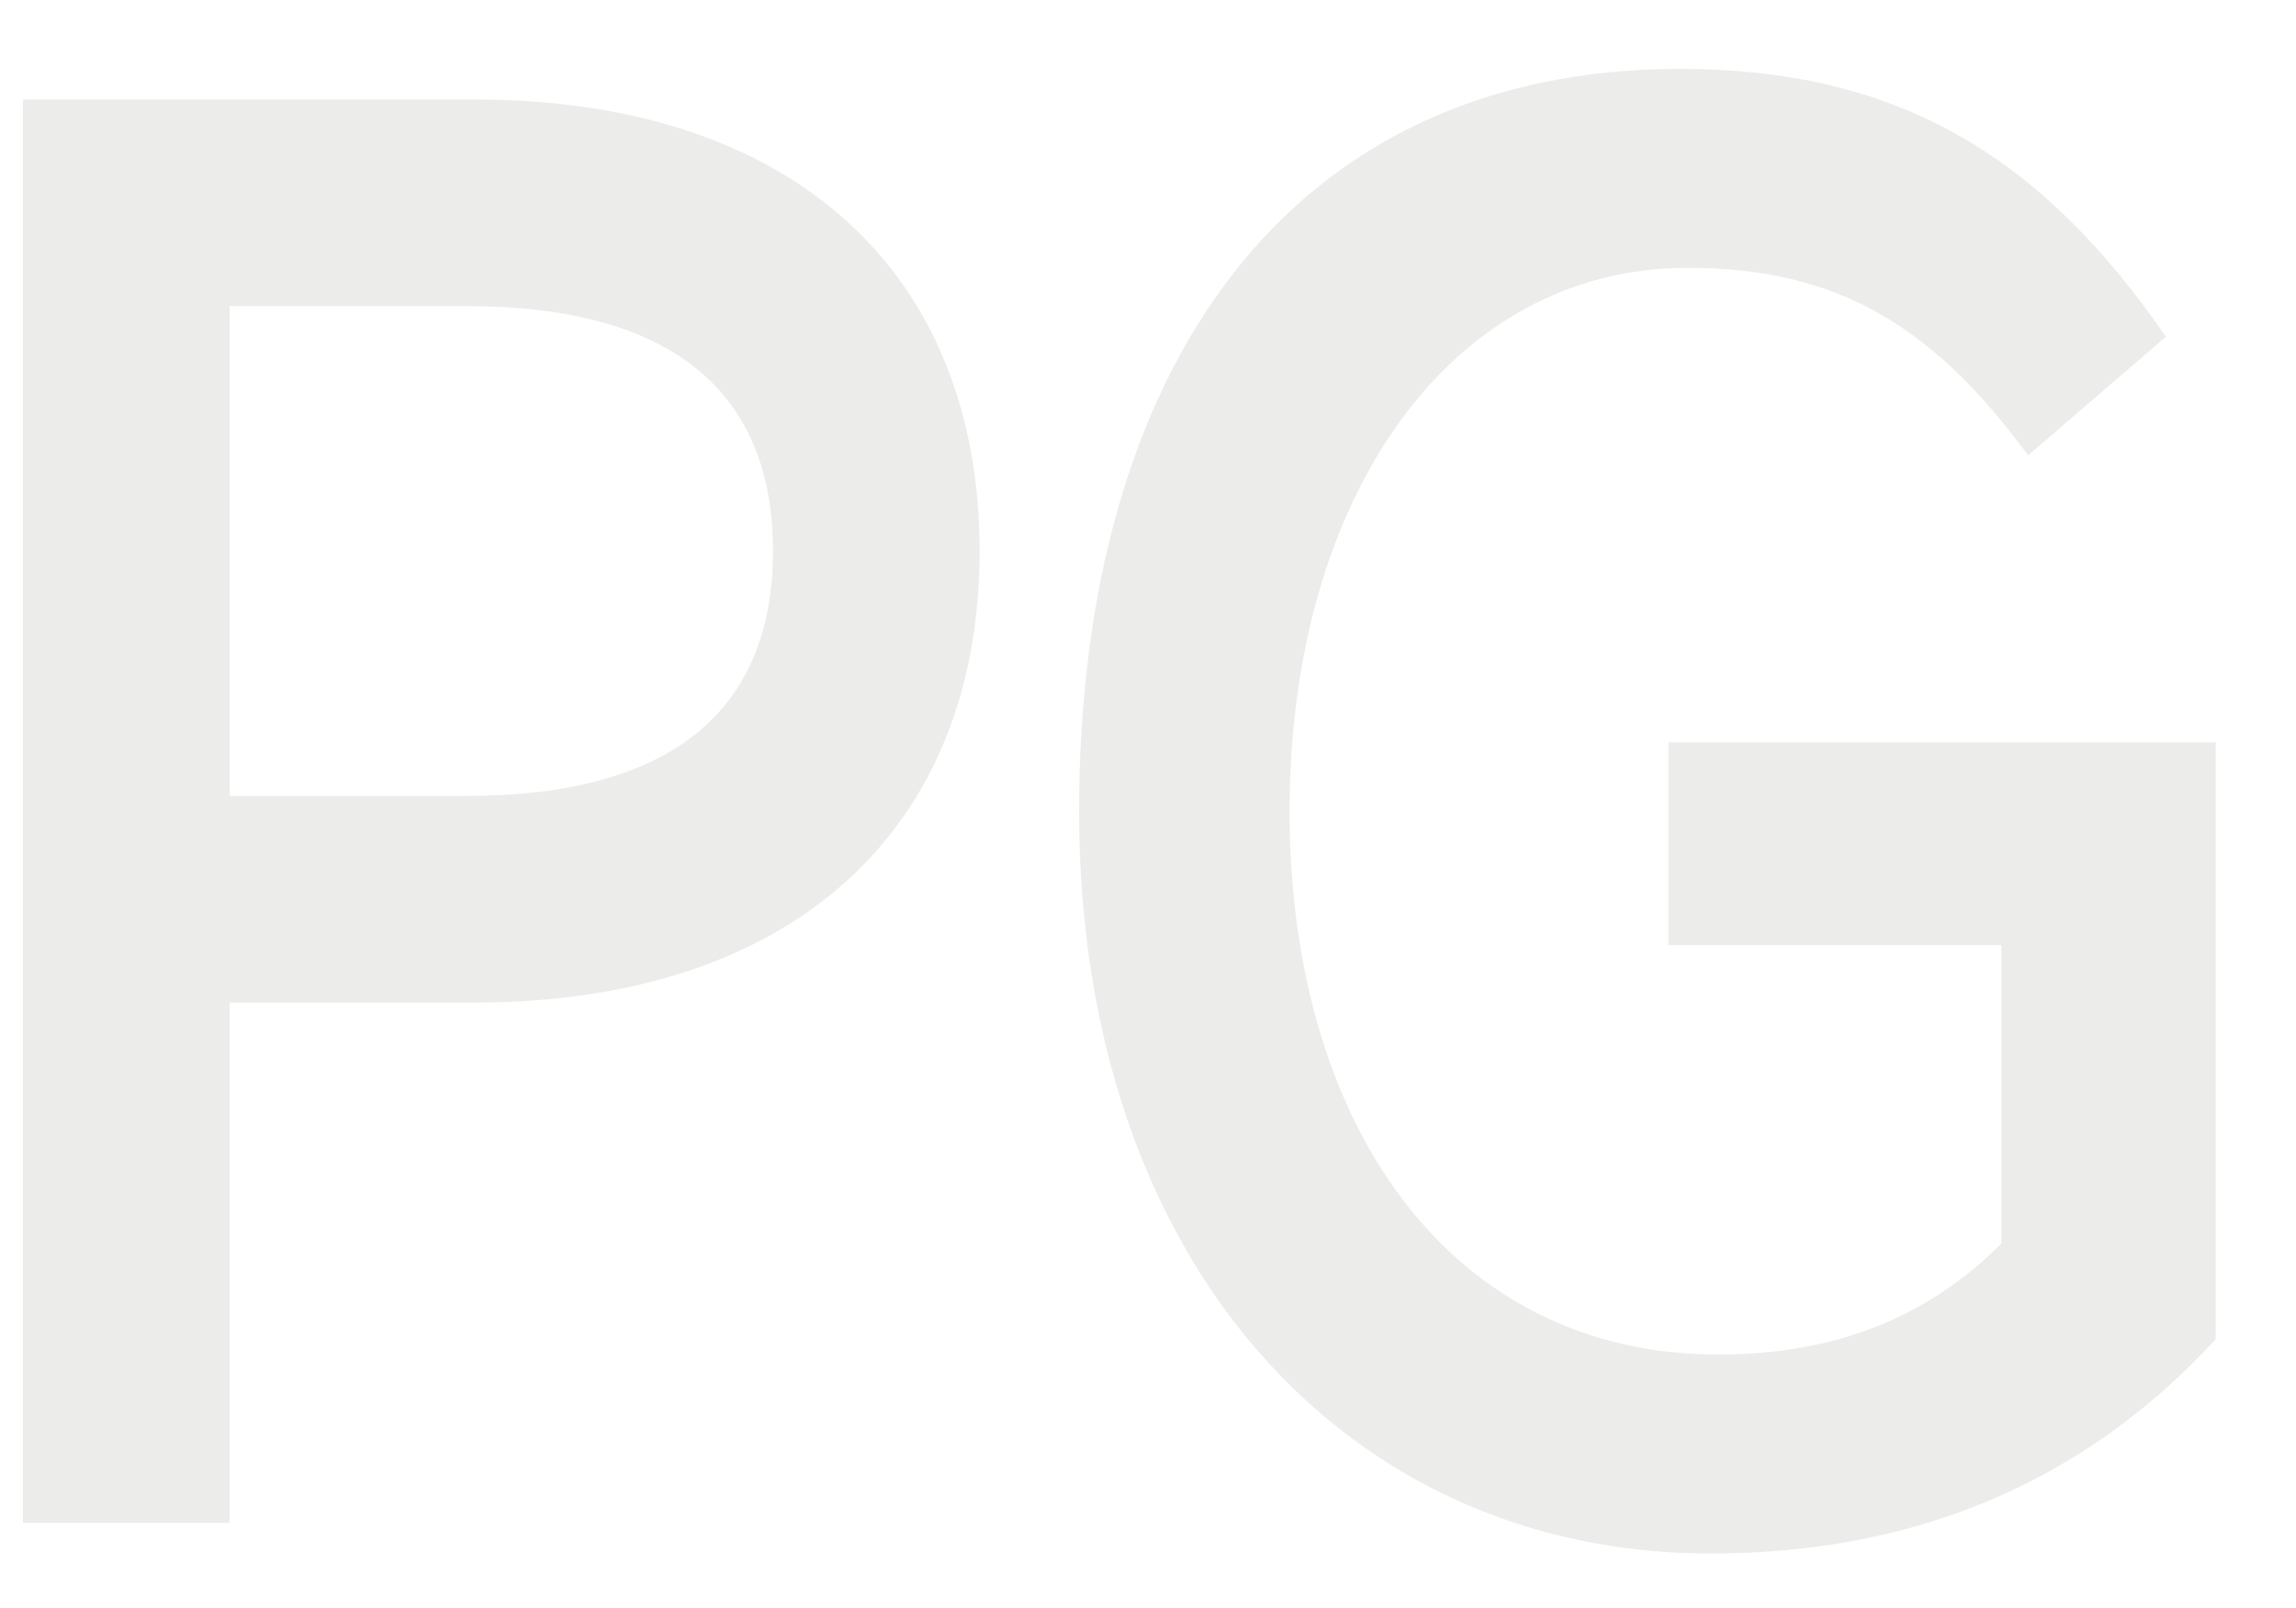
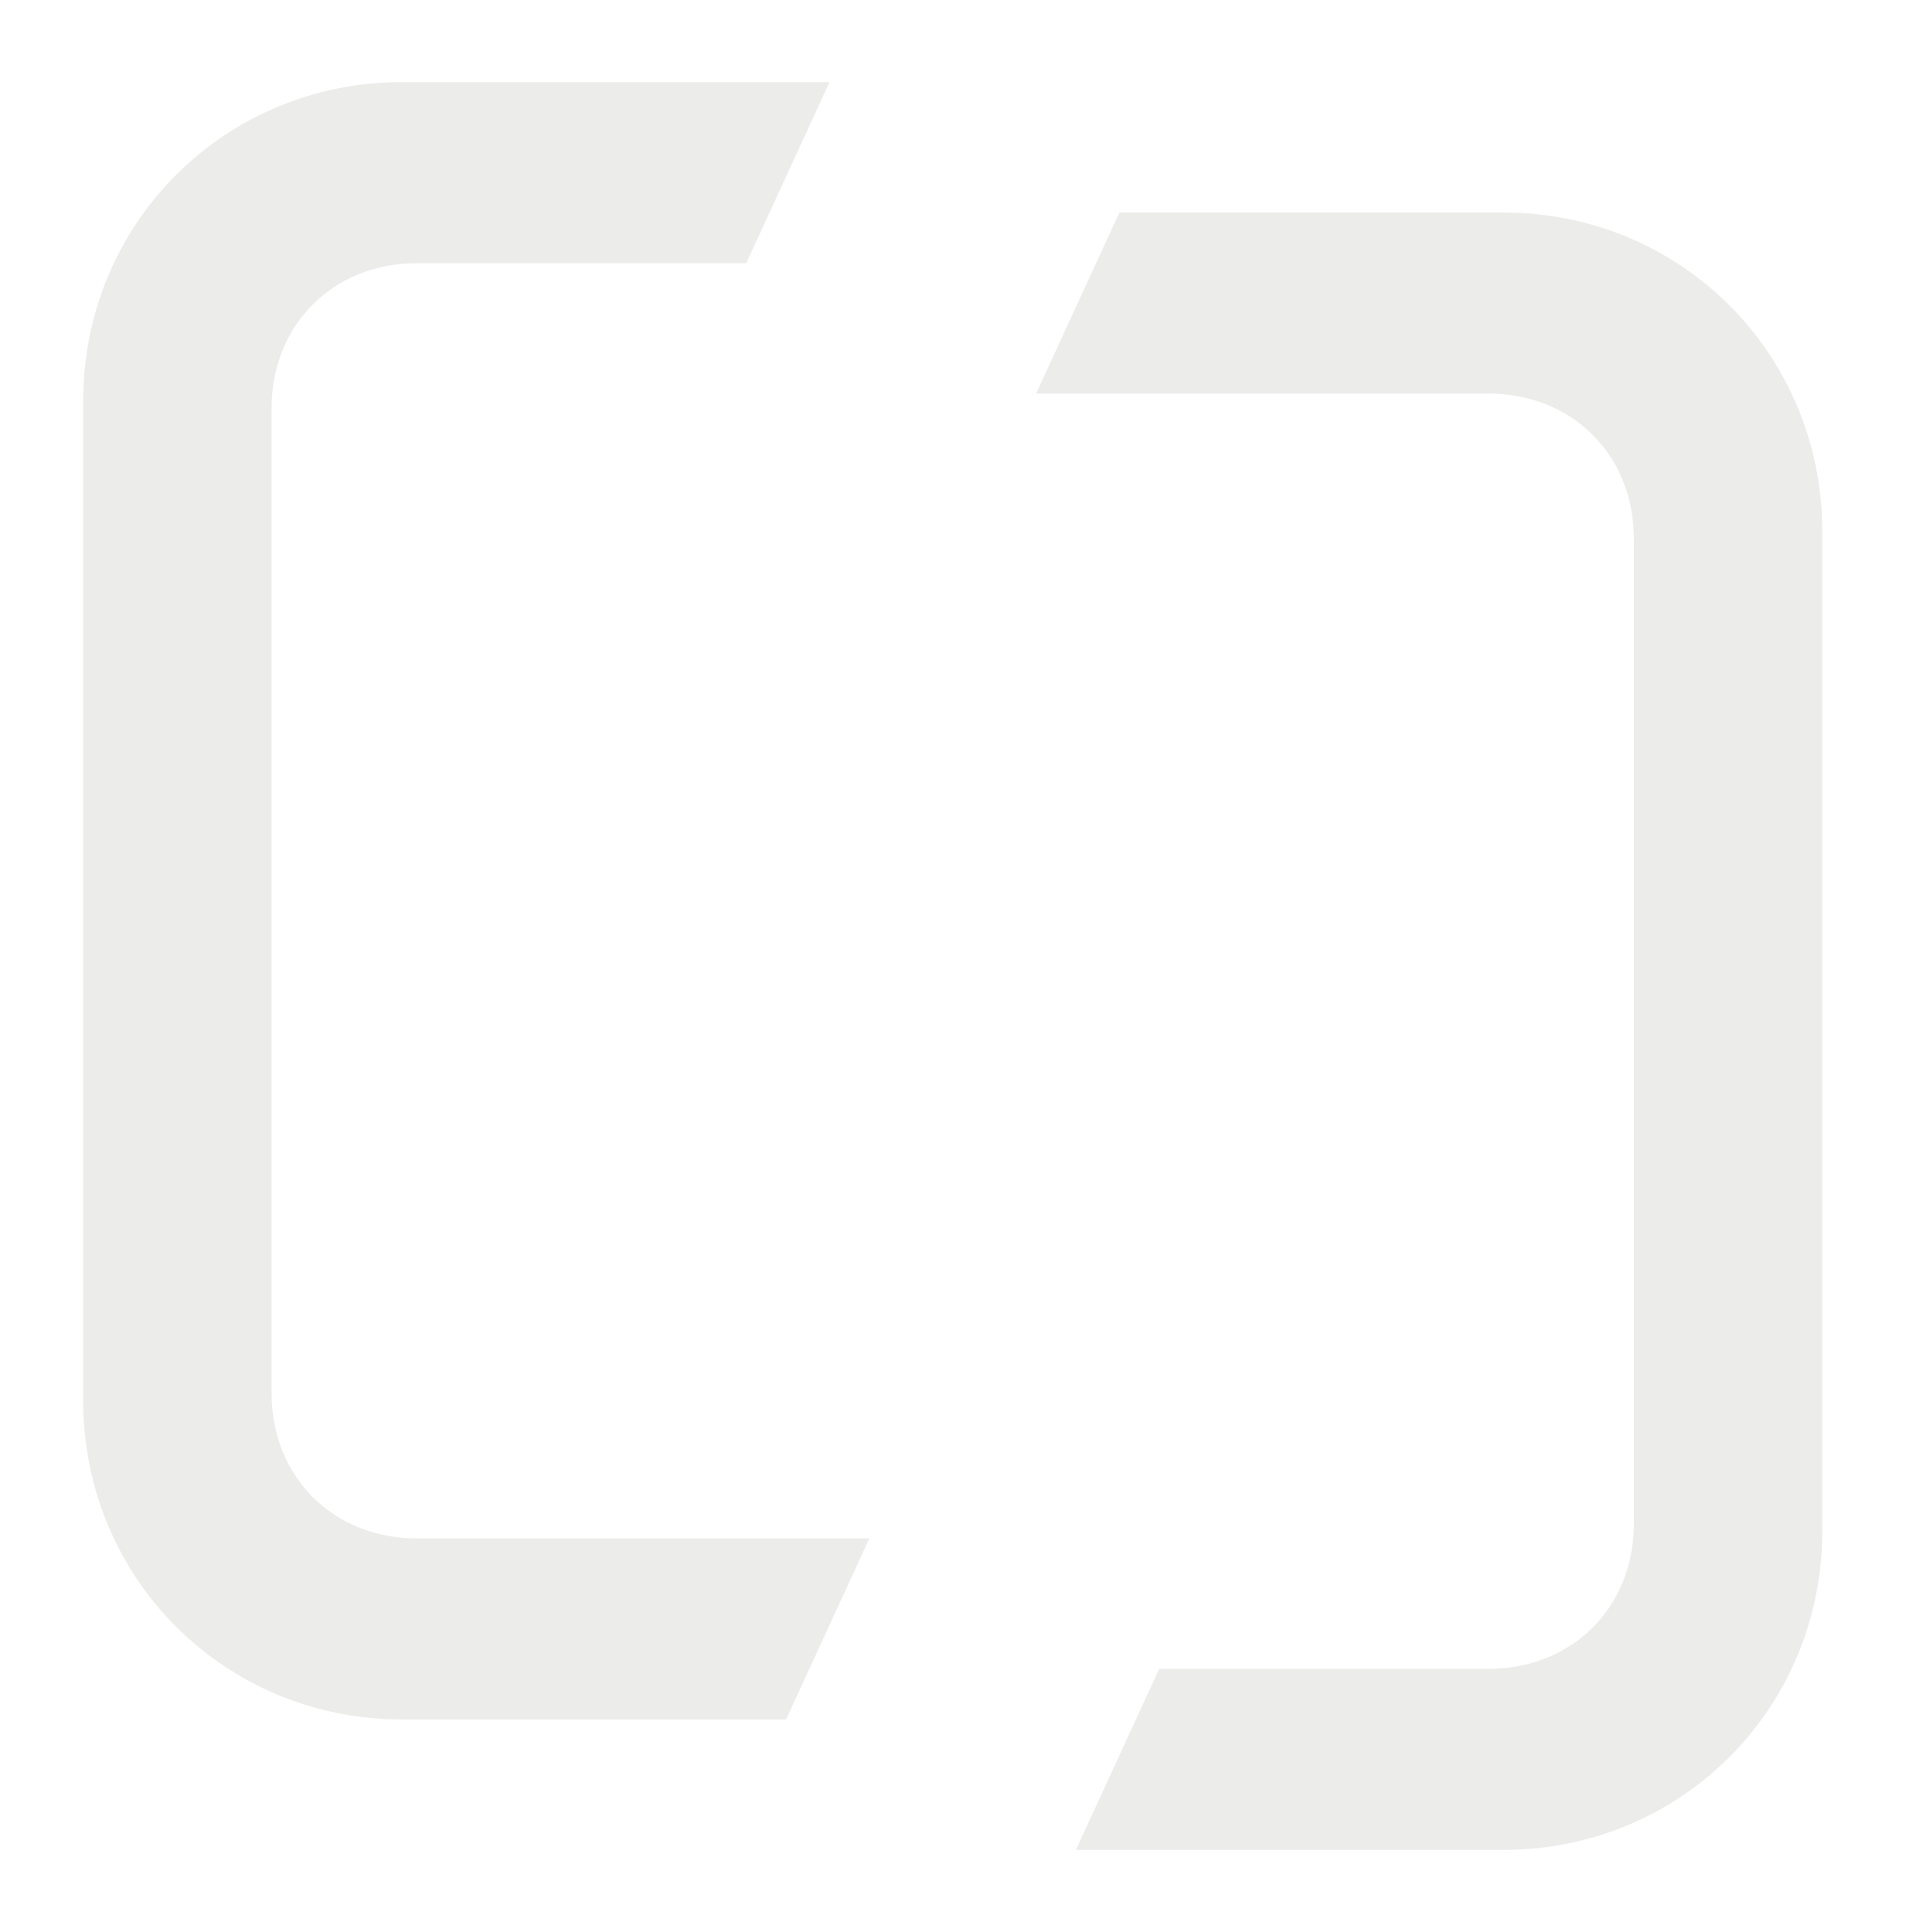
- <svg xmlns="http://www.w3.org/2000/svg" viewBox="220 300 600 420" fill="none">
+ <svg xmlns="http://www.w3.org/2000/svg" viewBox="228 224 568 576" fill="none">
  <defs>
    <linearGradient id="tile" x1="512" y1="80" x2="512" y2="944" gradientUnits="userSpaceOnUse">
      <stop stop-color="#292B2F" />
      <stop offset="1" stop-color="#16181B" />
    </linearGradient>
  </defs>
-   <g id="mark" fill="#ECEDEA" transform="translate(-30 0)">
-     <path fill-rule="evenodd" d="M256 698V326H374C458 326 506 372 506 444C506 516 458 562 374 562H310V698H256ZM310 380V508H372C425 508 452 486 452 444C452 402 425 380 372 380H310Z" />
-     <path transform="translate(34 0)" d="M782 388C749 340 711 318 655 318C553 318 498 396 498 512C498 630 568 706 663 706C717 706 761 687 795 650V494H652V547H739V625C720 644 696 654 665 654C595 654 553 594 553 512C553 430 595 370 657 370C696 370 721 385 746 419L782 388Z" />
+   <g id="mark" fill="#ECEDEA" transform="translate(512 512) scale(1.08) translate(-512 -512)">
+     <path d="M492 286H374C325 286 286 325 286 374V650C286 699 325 738 374 738H480L503 688H378C355 688 338 671 338 648V376C338 353 355 336 378 336H469L492 286Z" transform="translate(-14 -18)" />
+     <path d="M492 286H374C325 286 286 325 286 374V650C286 699 325 738 374 738H480L503 688H378C355 688 338 671 338 648V376C338 353 355 336 378 336H469L492 286Z" transform="rotate(180 512 512) translate(-14 -18)" />
  </g>
</svg>
